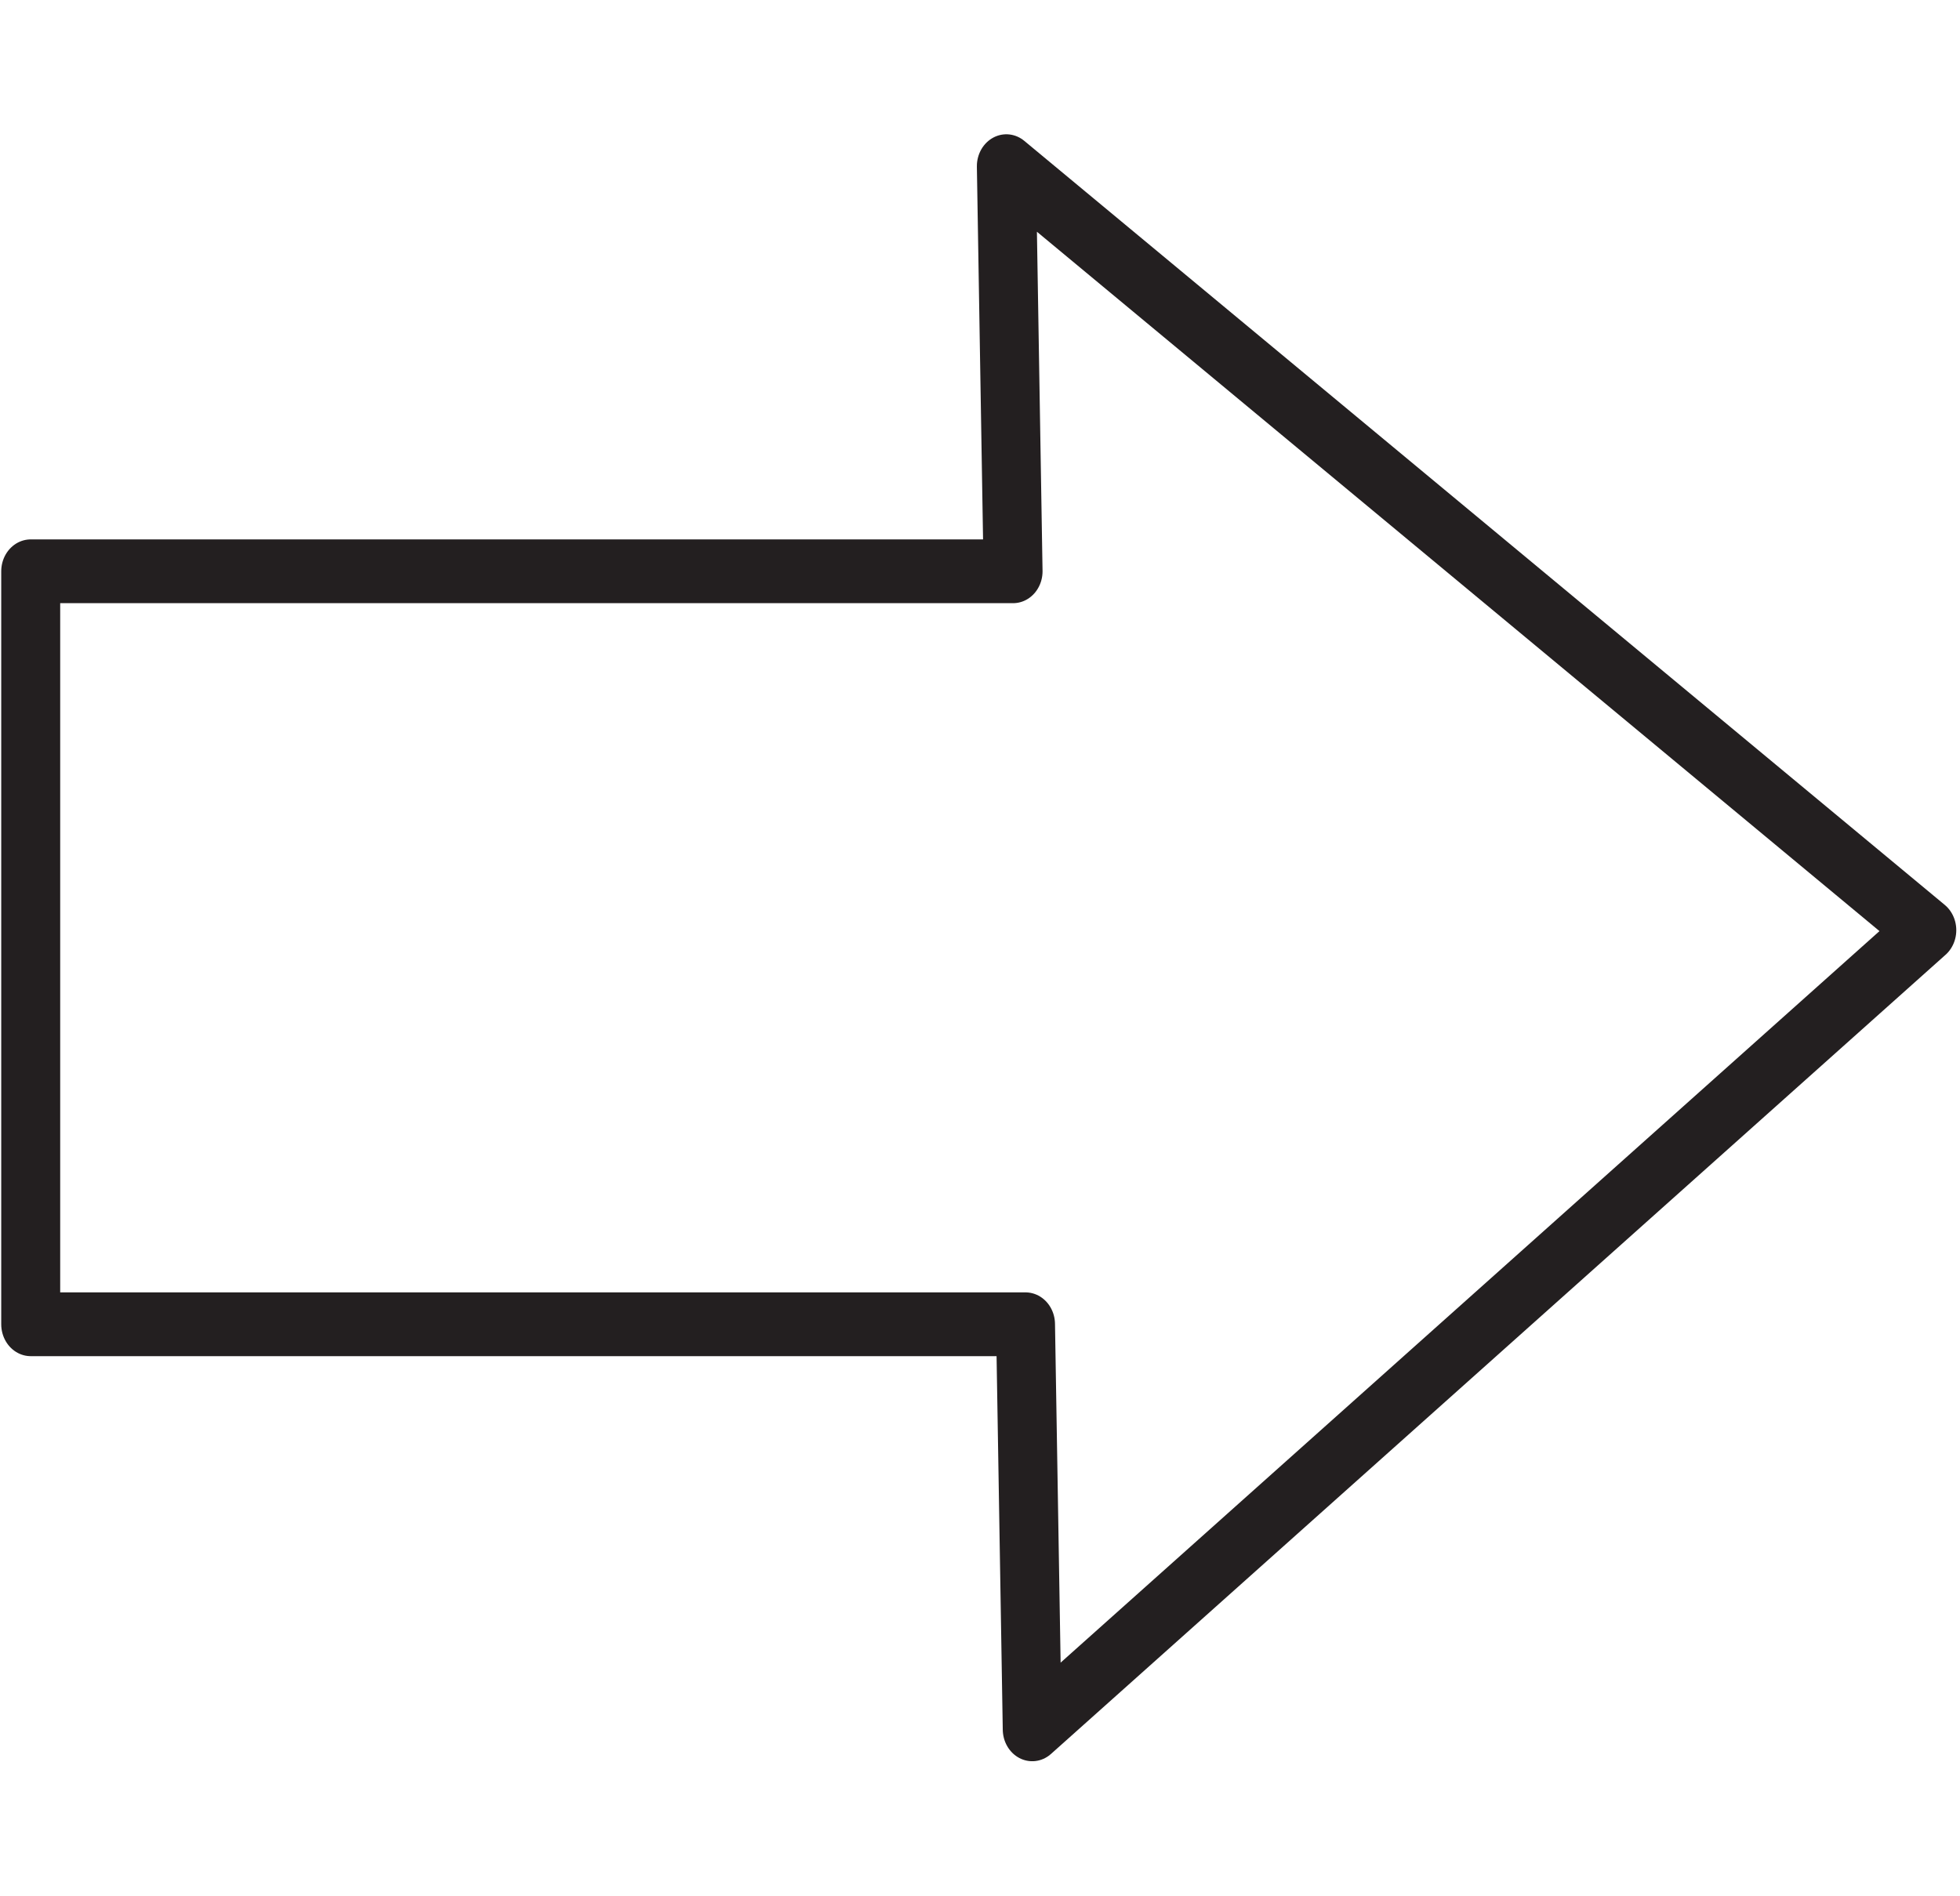
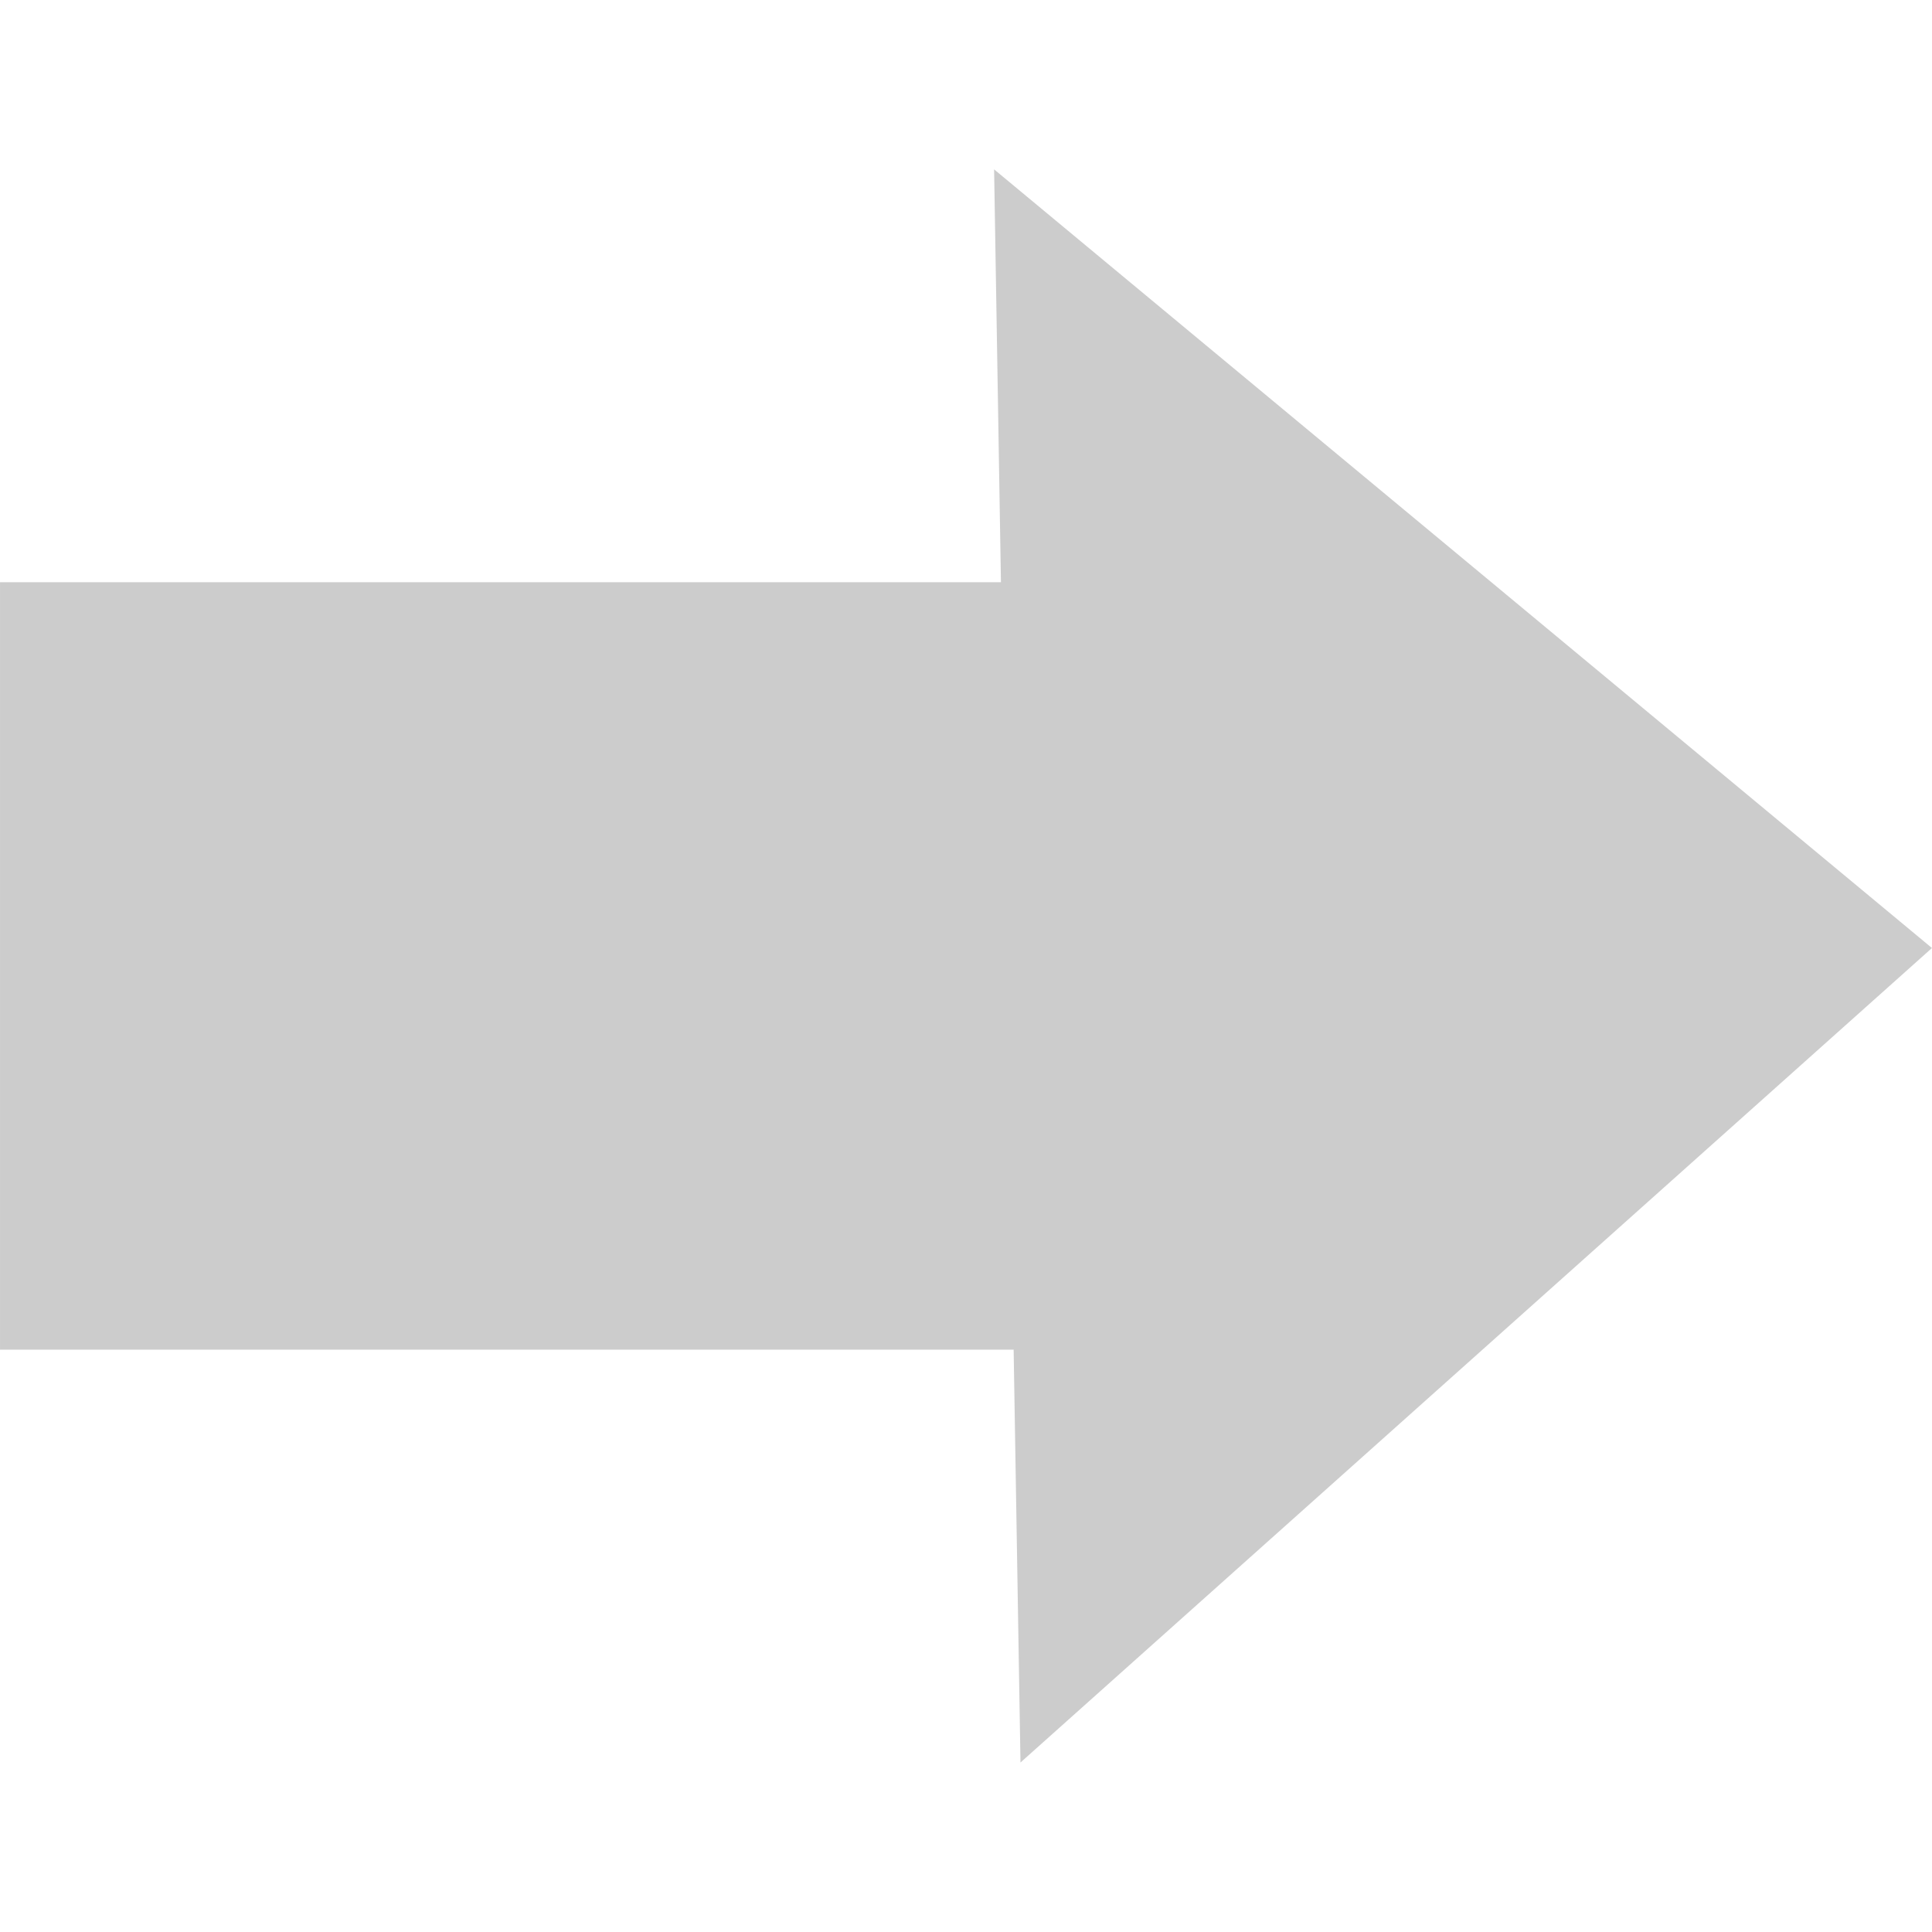
- <svg xmlns="http://www.w3.org/2000/svg" width="100%" height="100%" viewBox="0 0 399 386" version="1.1" xml:space="preserve" style="fill-rule:evenodd;clip-rule:evenodd;stroke-linecap:round;stroke-linejoin:round;stroke-miterlimit:20;">
-   <g transform="matrix(1,0,0,1,-2769.34,-2767.56)">
+ <svg xmlns="http://www.w3.org/2000/svg" width="100%" height="100%" viewBox="0 0 386 386" version="1.1" xml:space="preserve" style="fill-rule:evenodd;clip-rule:evenodd;stroke-linejoin:round;stroke-miterlimit:2;">
+   <g transform="matrix(1,0,0,1,-2775.59,-2767.56)">
    <g transform="matrix(0.4279,0,0,0.4279,509.813,626.429)">
      <g transform="matrix(2.337,0,0,2.337,4605.05,4313.75)">
        <rect x="295.276" y="295.276" width="385.986" height="385.986" style="fill:none;" />
      </g>
    </g>
    <g transform="matrix(0.4279,0,0,0.4279,509.813,626.429)">
      <g transform="matrix(1.94925,0,0,2.109,-327.069,1313.05)">
-         <path d="M3124.04,1878.91L3122.4,1787.5L3347.05,1959.89L3128.72,2140.21L3127.08,2048.81L2884.28,2048.81L2884.28,1878.91L3124.04,1878.91Z" style="fill:none;stroke:rgb(35,31,32);stroke-width:14.39px;" />
+         <path d="M3124.04,1878.91L3122.4,1787.5L3347.05,1959.89L3128.72,2140.21L3127.08,2048.81L2884.28,2048.81L2884.28,1878.91L3124.04,1878.91Z" style="fill:rgb(204,204,204);" />
      </g>
    </g>
  </g>
</svg>
